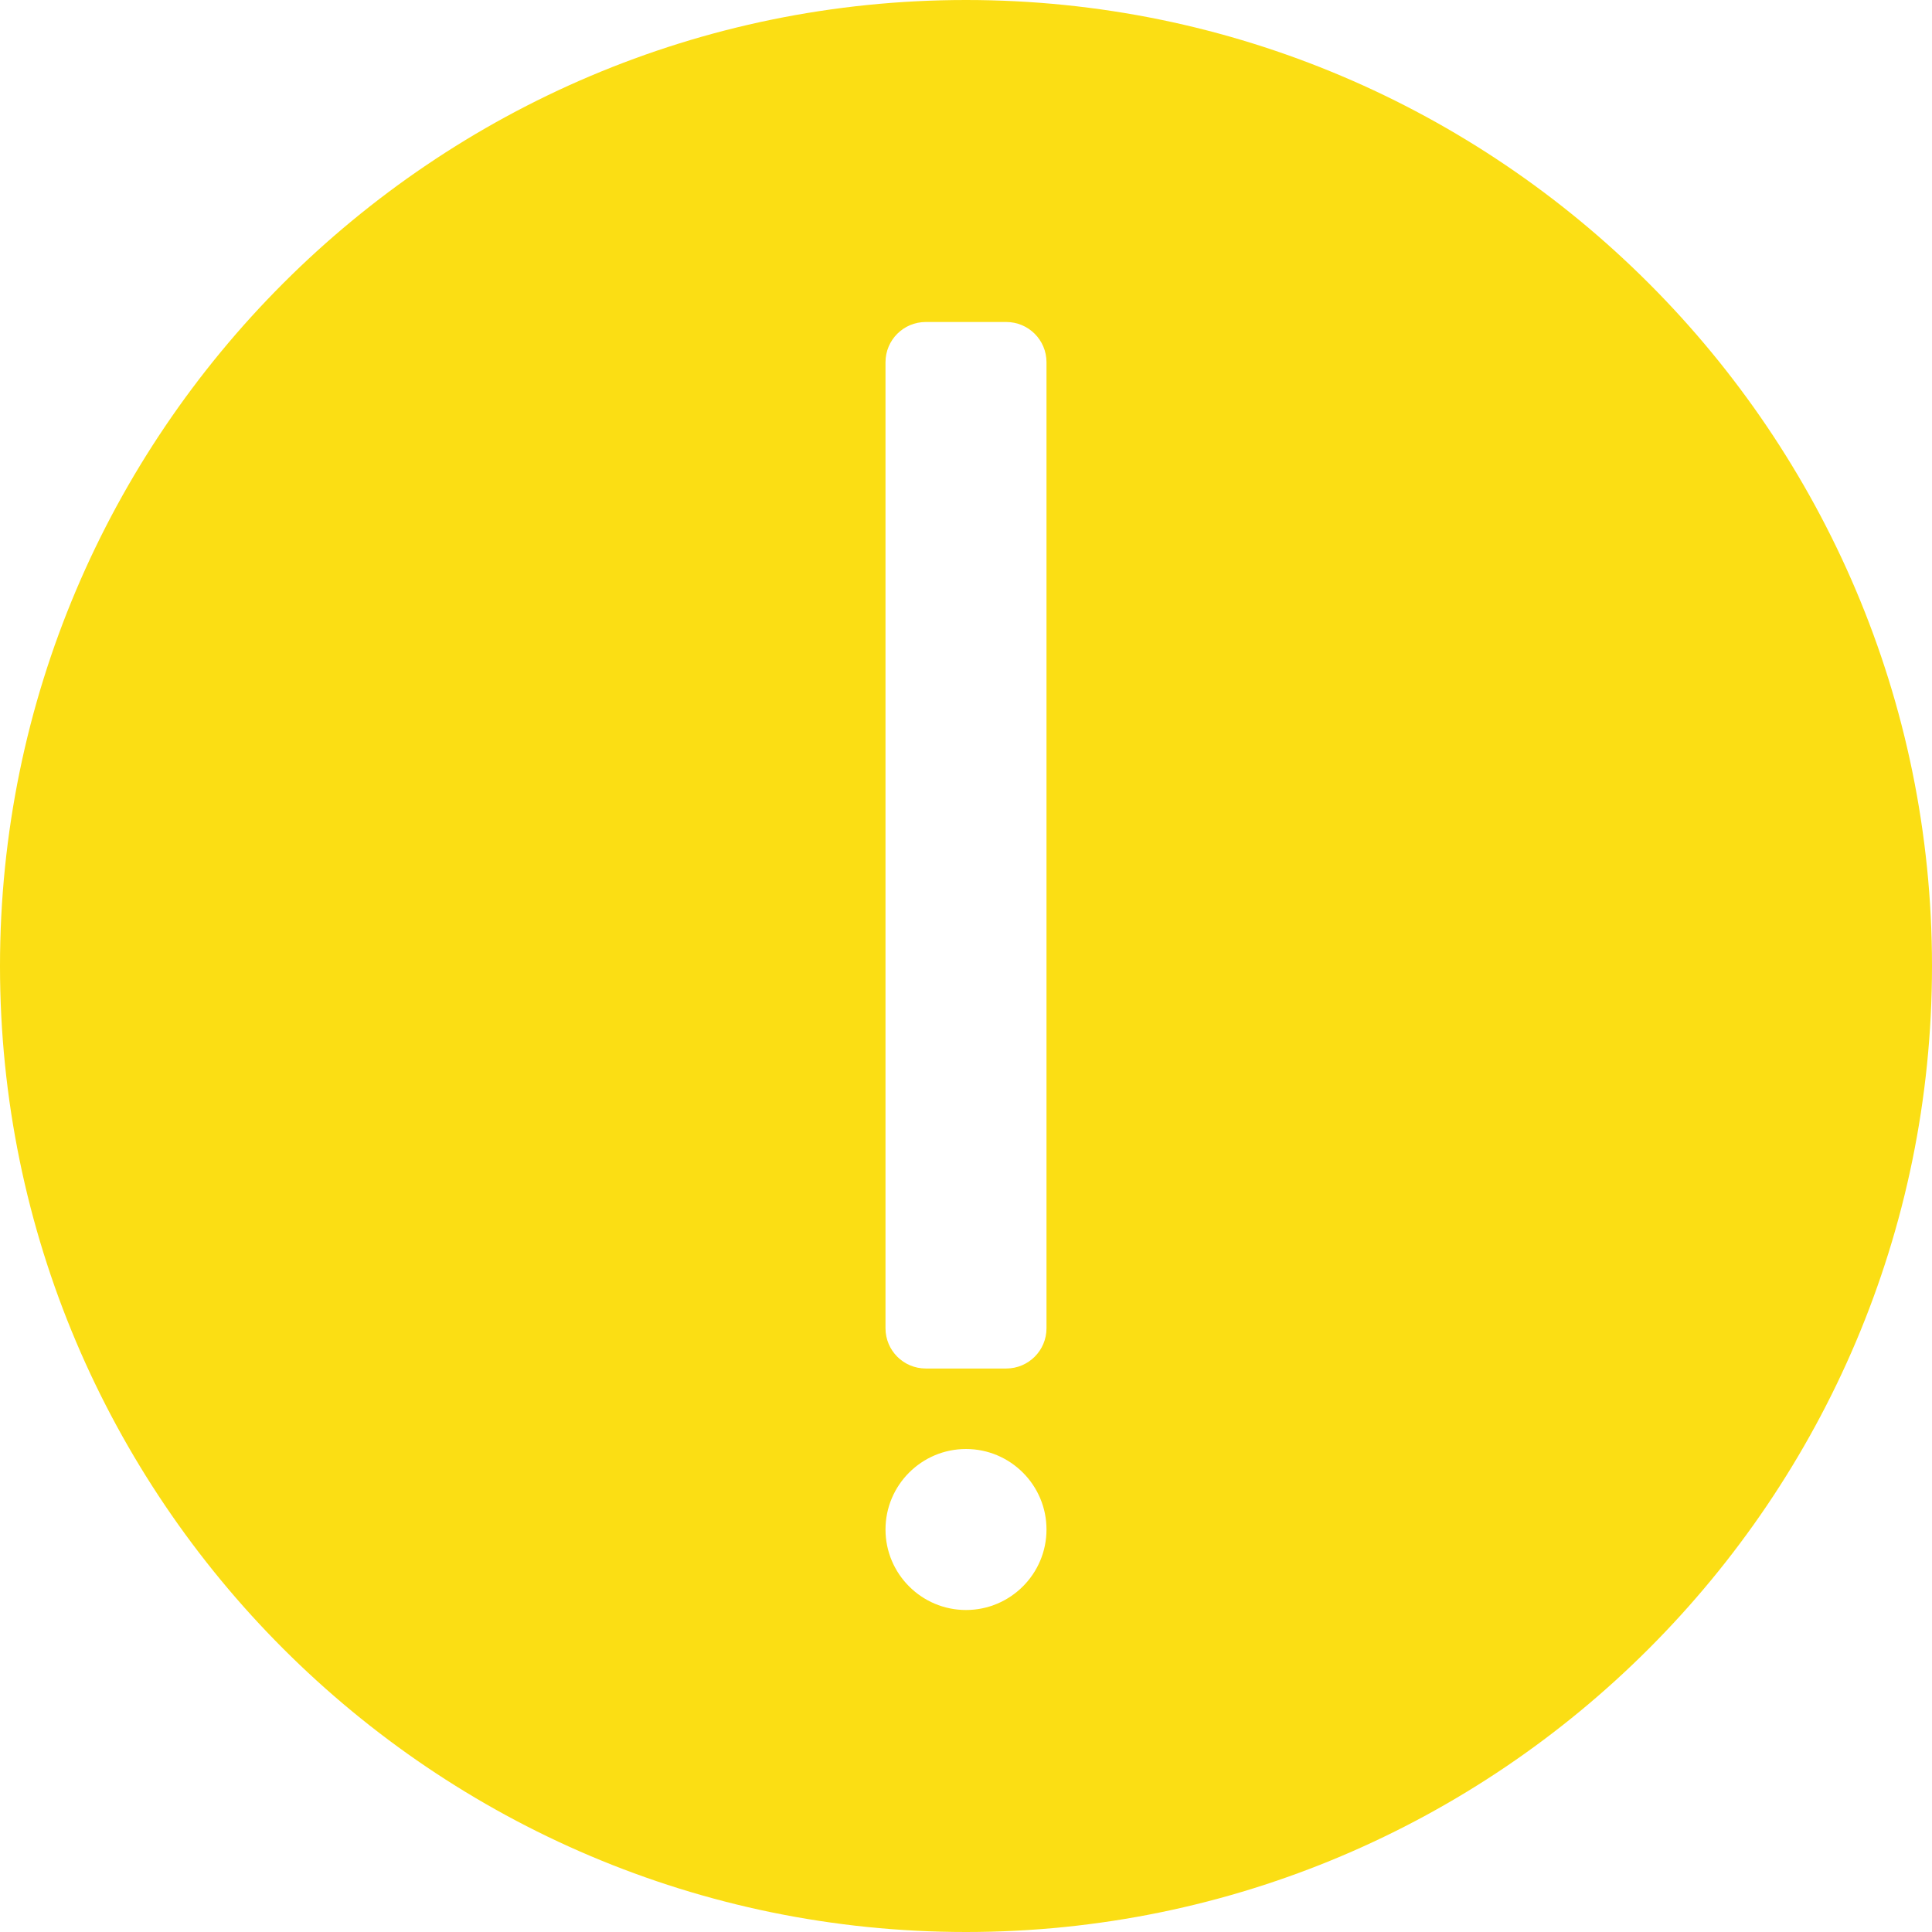
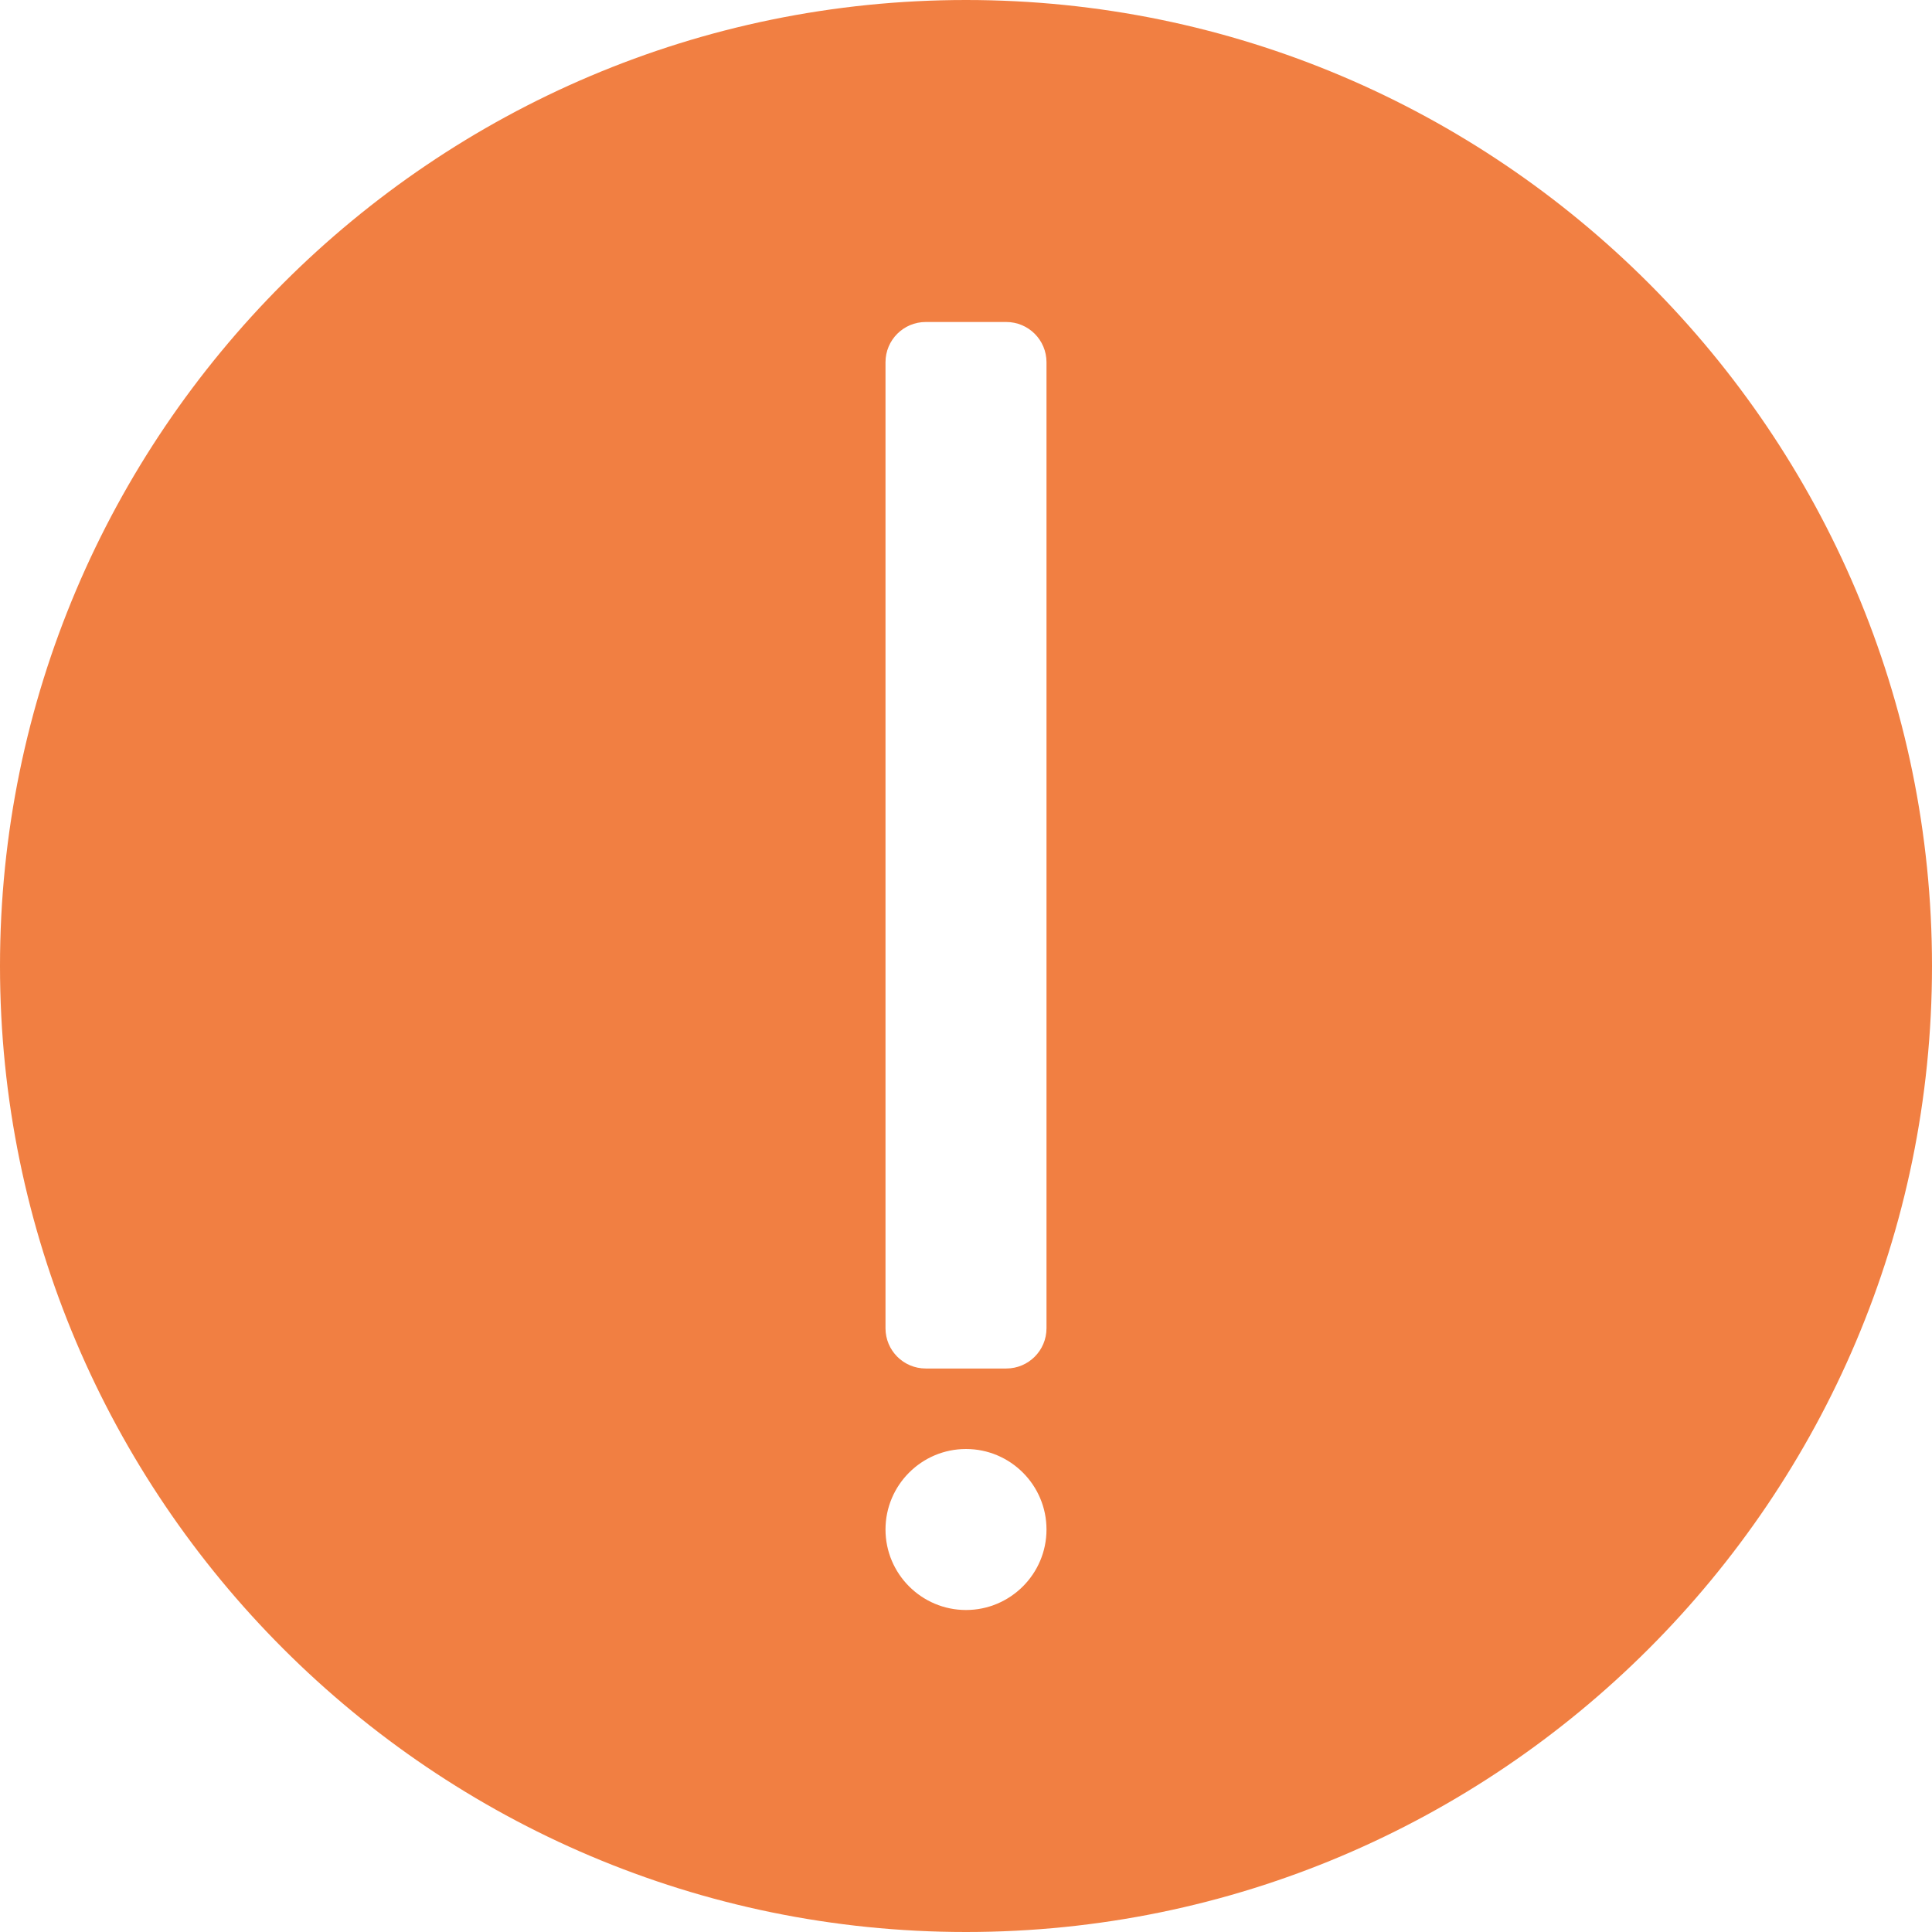
- <svg xmlns="http://www.w3.org/2000/svg" version="1.1" id="Capa_1" fill="#fbde14" x="0px" y="0px" viewBox="0 0 512 512" style="enable-background:new 0 0 512 512;" xml:space="preserve">
+ <svg xmlns="http://www.w3.org/2000/svg" version="1.1" id="Capa_1" fill="#F17F42" x="0px" y="0px" viewBox="0 0 512 512" style="enable-background:new 0 0 512 512;" xml:space="preserve">
  <g>
    <g>
      <path d="M256,0C114.833,0,0,114.844,0,256s114.833,256,256,256s256-114.844,256-256S397.167,0,256,0z M256,426.667    c-11.771,0-21.333-9.573-21.333-21.333c0-11.76,9.563-21.333,21.333-21.333s21.333,9.573,21.333,21.333    C277.333,417.094,267.771,426.667,256,426.667z M277.333,352c0,5.896-4.771,10.667-10.667,10.667h-21.333    c-5.896,0-10.667-4.771-10.667-10.667V96c0-5.896,4.771-10.667,10.667-10.667h21.333c5.896,0,10.667,4.771,10.667,10.667V352z" />
    </g>
  </g>
  <g>
</g>
  <g>
</g>
  <g>
</g>
  <g>
</g>
  <g>
</g>
  <g>
</g>
  <g>
</g>
  <g>
</g>
  <g>
</g>
  <g>
</g>
  <g>
</g>
  <g>
</g>
  <g>
</g>
  <g>
</g>
  <g>
</g>
</svg>
